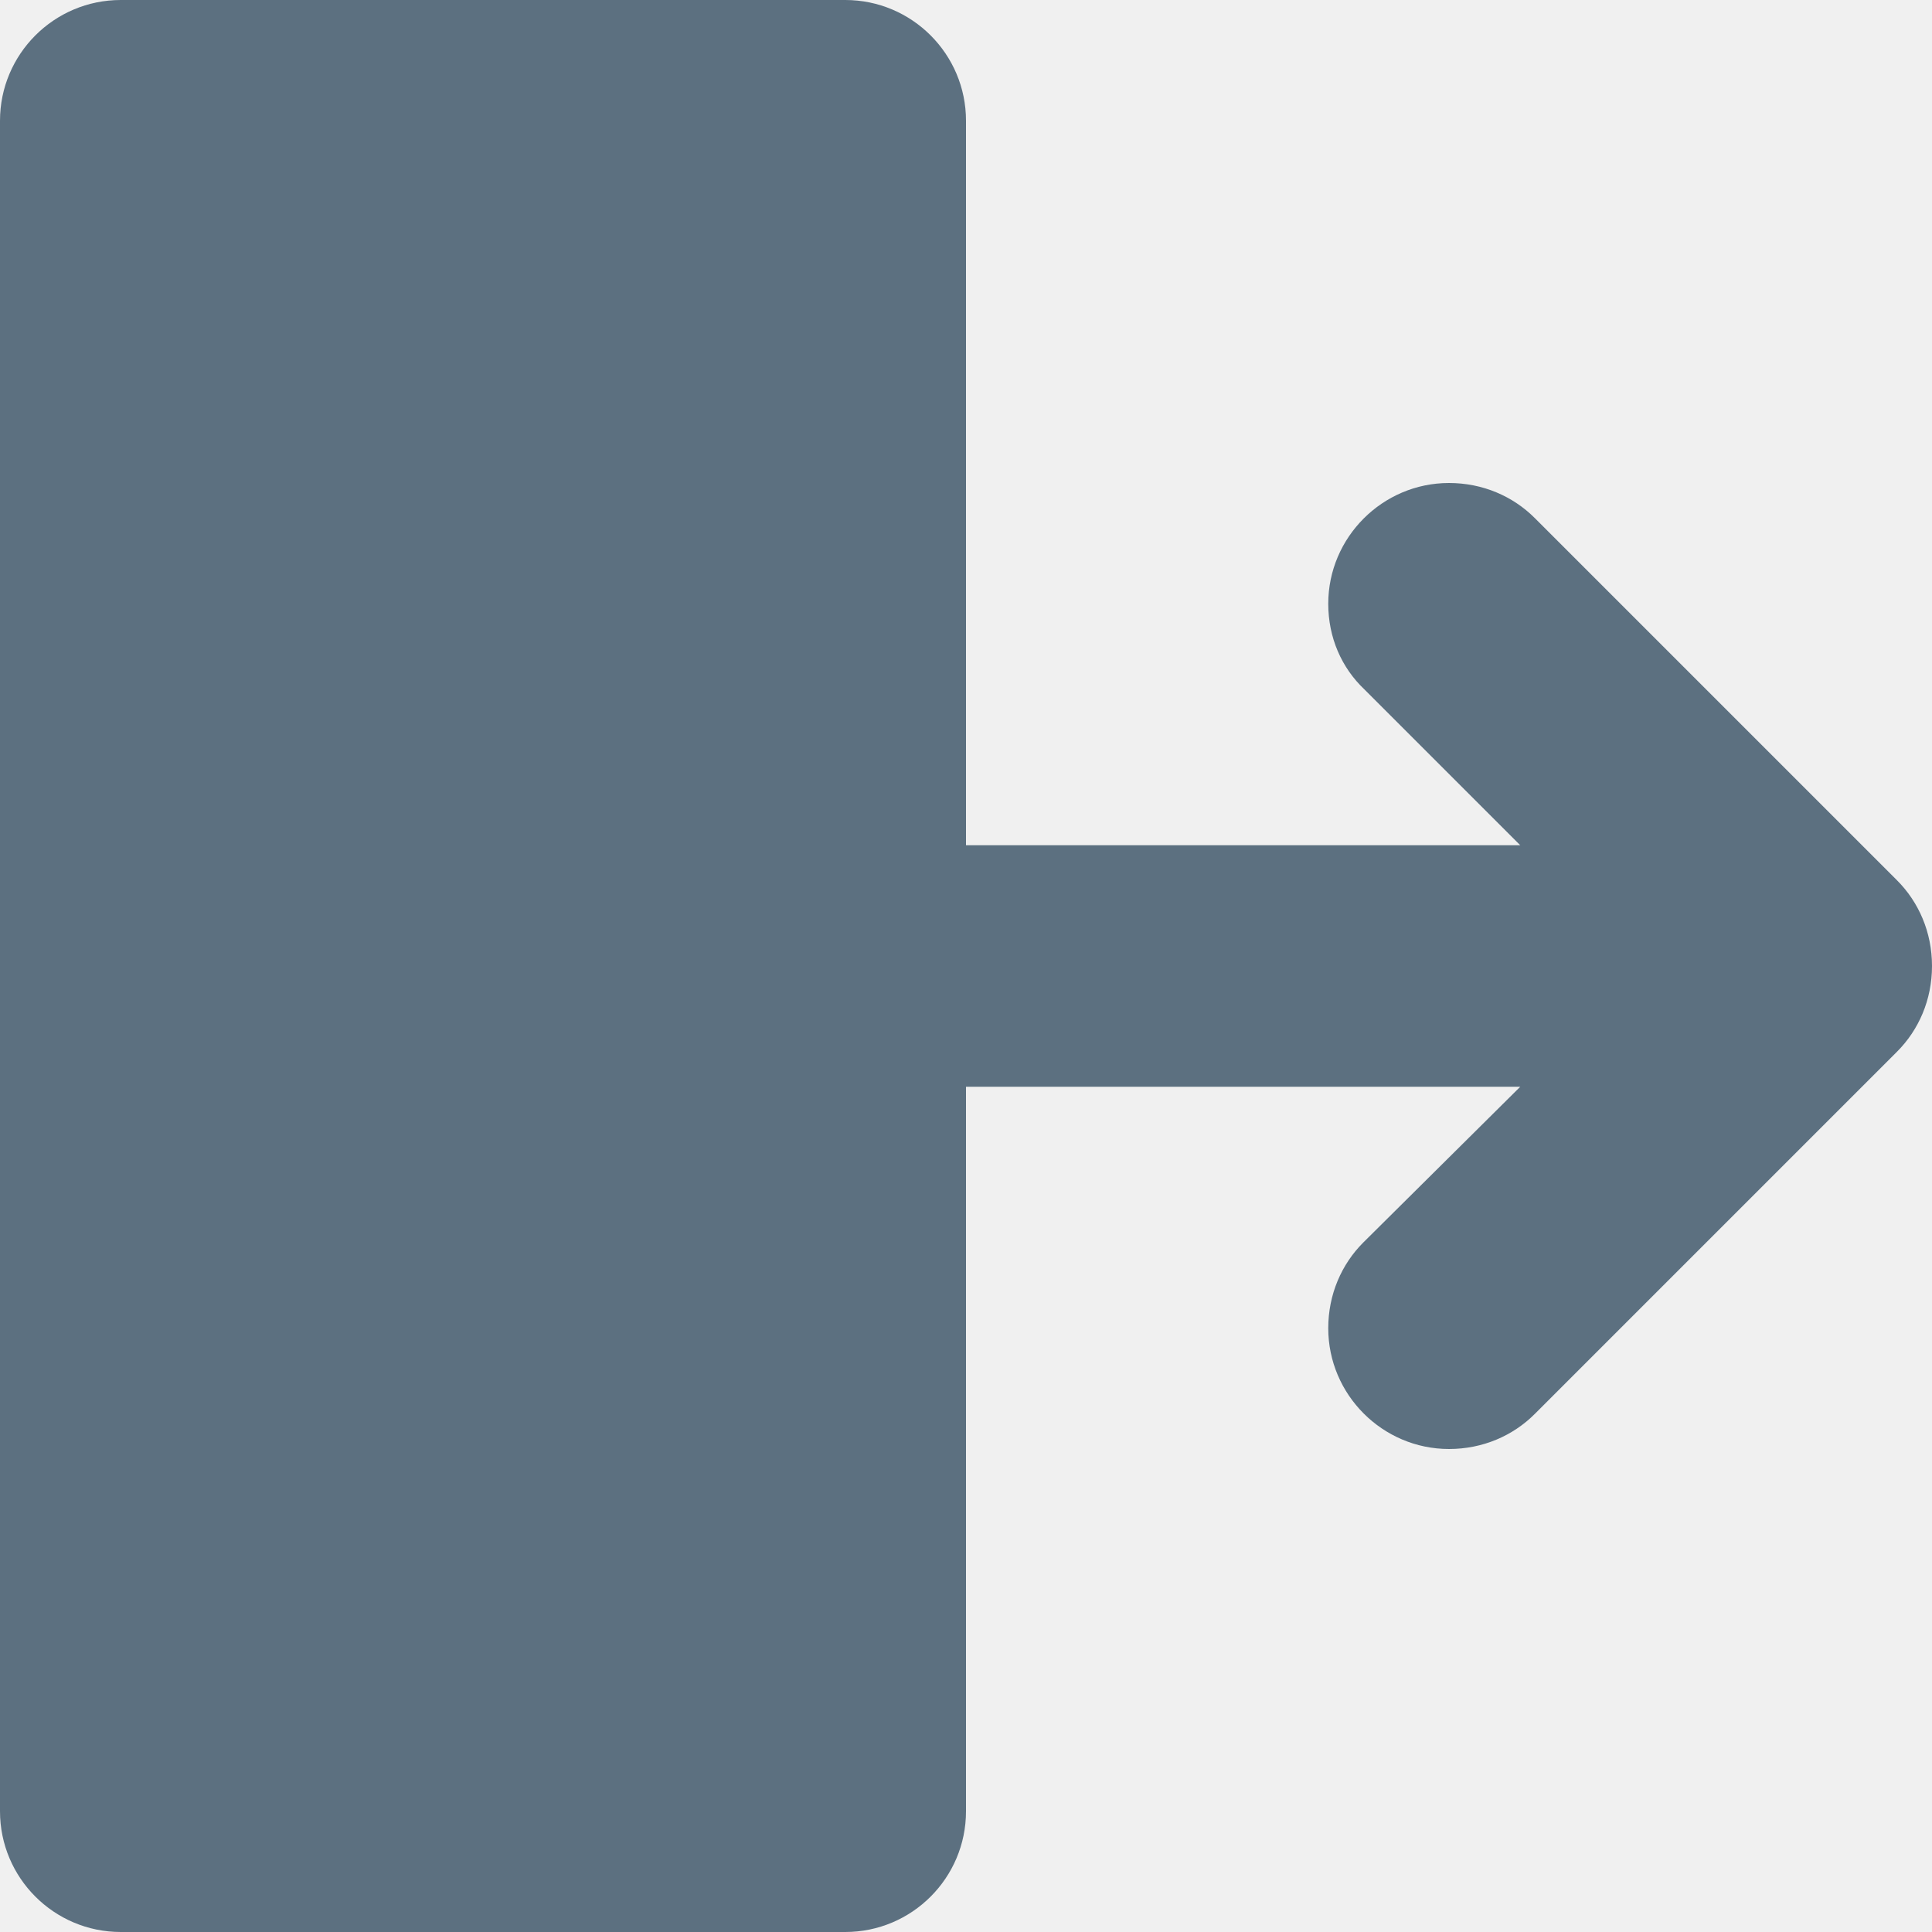
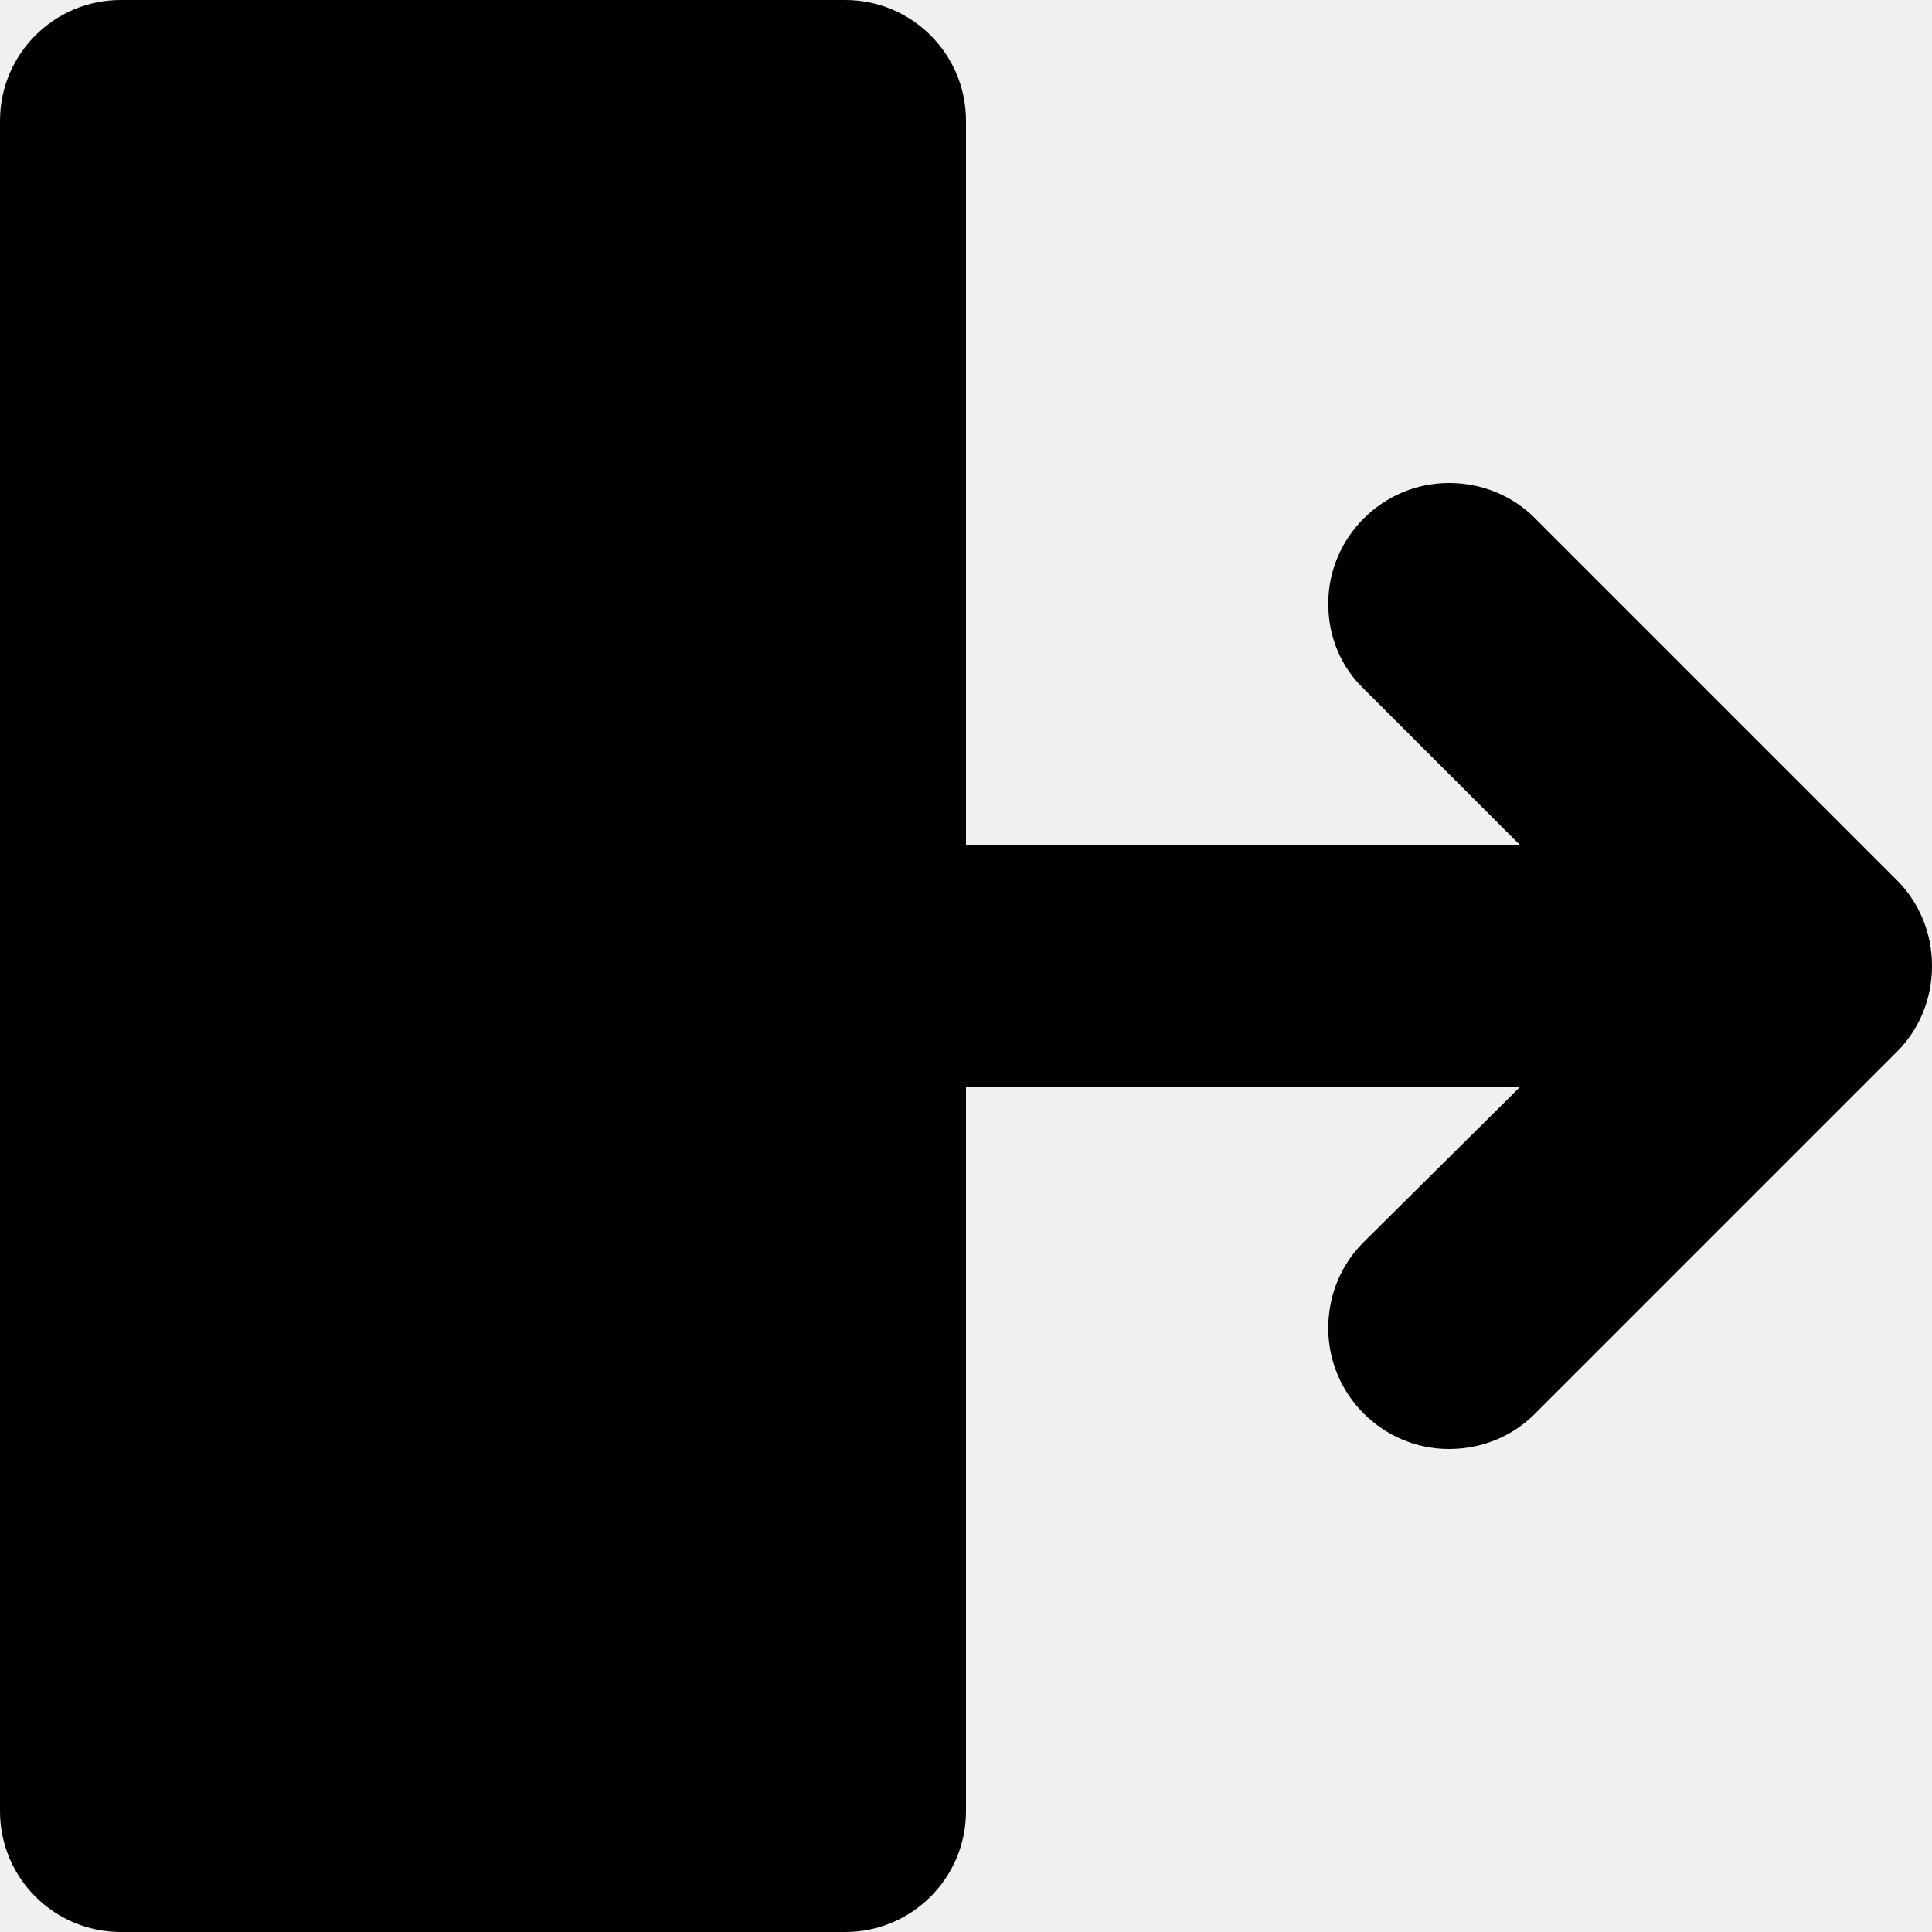
- <svg xmlns="http://www.w3.org/2000/svg" xmlns:xlink="http://www.w3.org/1999/xlink" width="16px" height="16px" viewBox="0 0 16 16" version="1.1">
-   <defs>
-     <path d="M1,0 L7,0 C7.552,0 8,0.448 8,1 L8,15 C8,15.552 7.552,16 7,16 L1,16 C0.448,16 0,15.552 0,15 L0,1 C0,0.448 0.448,0 1,0 Z M8,7 L12.59,7 L11.3,5.71 C11.11,5.53 11,5.28 11,5 C11,4.45 11.45,4 12,4 C12.28,4 12.53,4.11 12.71,4.29 L15.71,7.29 C15.89,7.47 16,7.72 16,8 C16,8.28 15.89,8.53 15.71,8.71 L12.71,11.71 C12.53,11.89 12.28,12 12,12 C11.45,12 11,11.55 11,11 C11,10.72 11.11,10.47 11.29,10.29 L12.59,9 L8,9 L8,7 Z" id="path-1" />
-   </defs>
-   <g id="bp3-icon-drawer-left-filled" stroke="none" stroke-width="1" fill="none" fill-rule="evenodd">
-     <mask id="mask-2" fill="white">
-       <use xlink:href="#path-1" />
-     </mask>
-     <g fill-rule="nonzero" />
-     <g id="16-Light-/-Icon-/-Default" mask="url(#mask-2)" fill="#5C7080">
-       <rect id="Rectangle" x="0" y="0" width="16" height="16" />
-     </g>
+ <svg xmlns="http://www.w3.org/2000/svg" width="16px" height="16px" viewBox="0 0 16 16" version="1.1">
+   <g id="drawer-left-filled" stroke="none" stroke-width="1" fill="none" fill-rule="evenodd">
+     <path d="M1,0 L7,0 C7.552,0 8,0.448 8,1 L8,15 C8,15.552 7.552,16 7,16 L1,16 C0.448,16 0,15.552 0,15 L0,1 C0,0.448 0.448,0 1,0 Z M8,7 L12.59,7 L11.3,5.71 C11.11,5.53 11,5.28 11,5 C11,4.45 11.45,4 12,4 C12.28,4 12.53,4.11 12.71,4.29 L15.71,7.29 C15.89,7.47 16,7.72 16,8 C16,8.28 15.89,8.53 15.71,8.71 L12.71,11.71 C12.53,11.89 12.28,12 12,12 C11.45,12 11,11.55 11,11 C11,10.72 11.11,10.47 11.29,10.29 L12.59,9 L8,9 L8,7 Z" id="Combined-Shape" fill="#000000" fill-rule="nonzero" />
  </g>
</svg>
